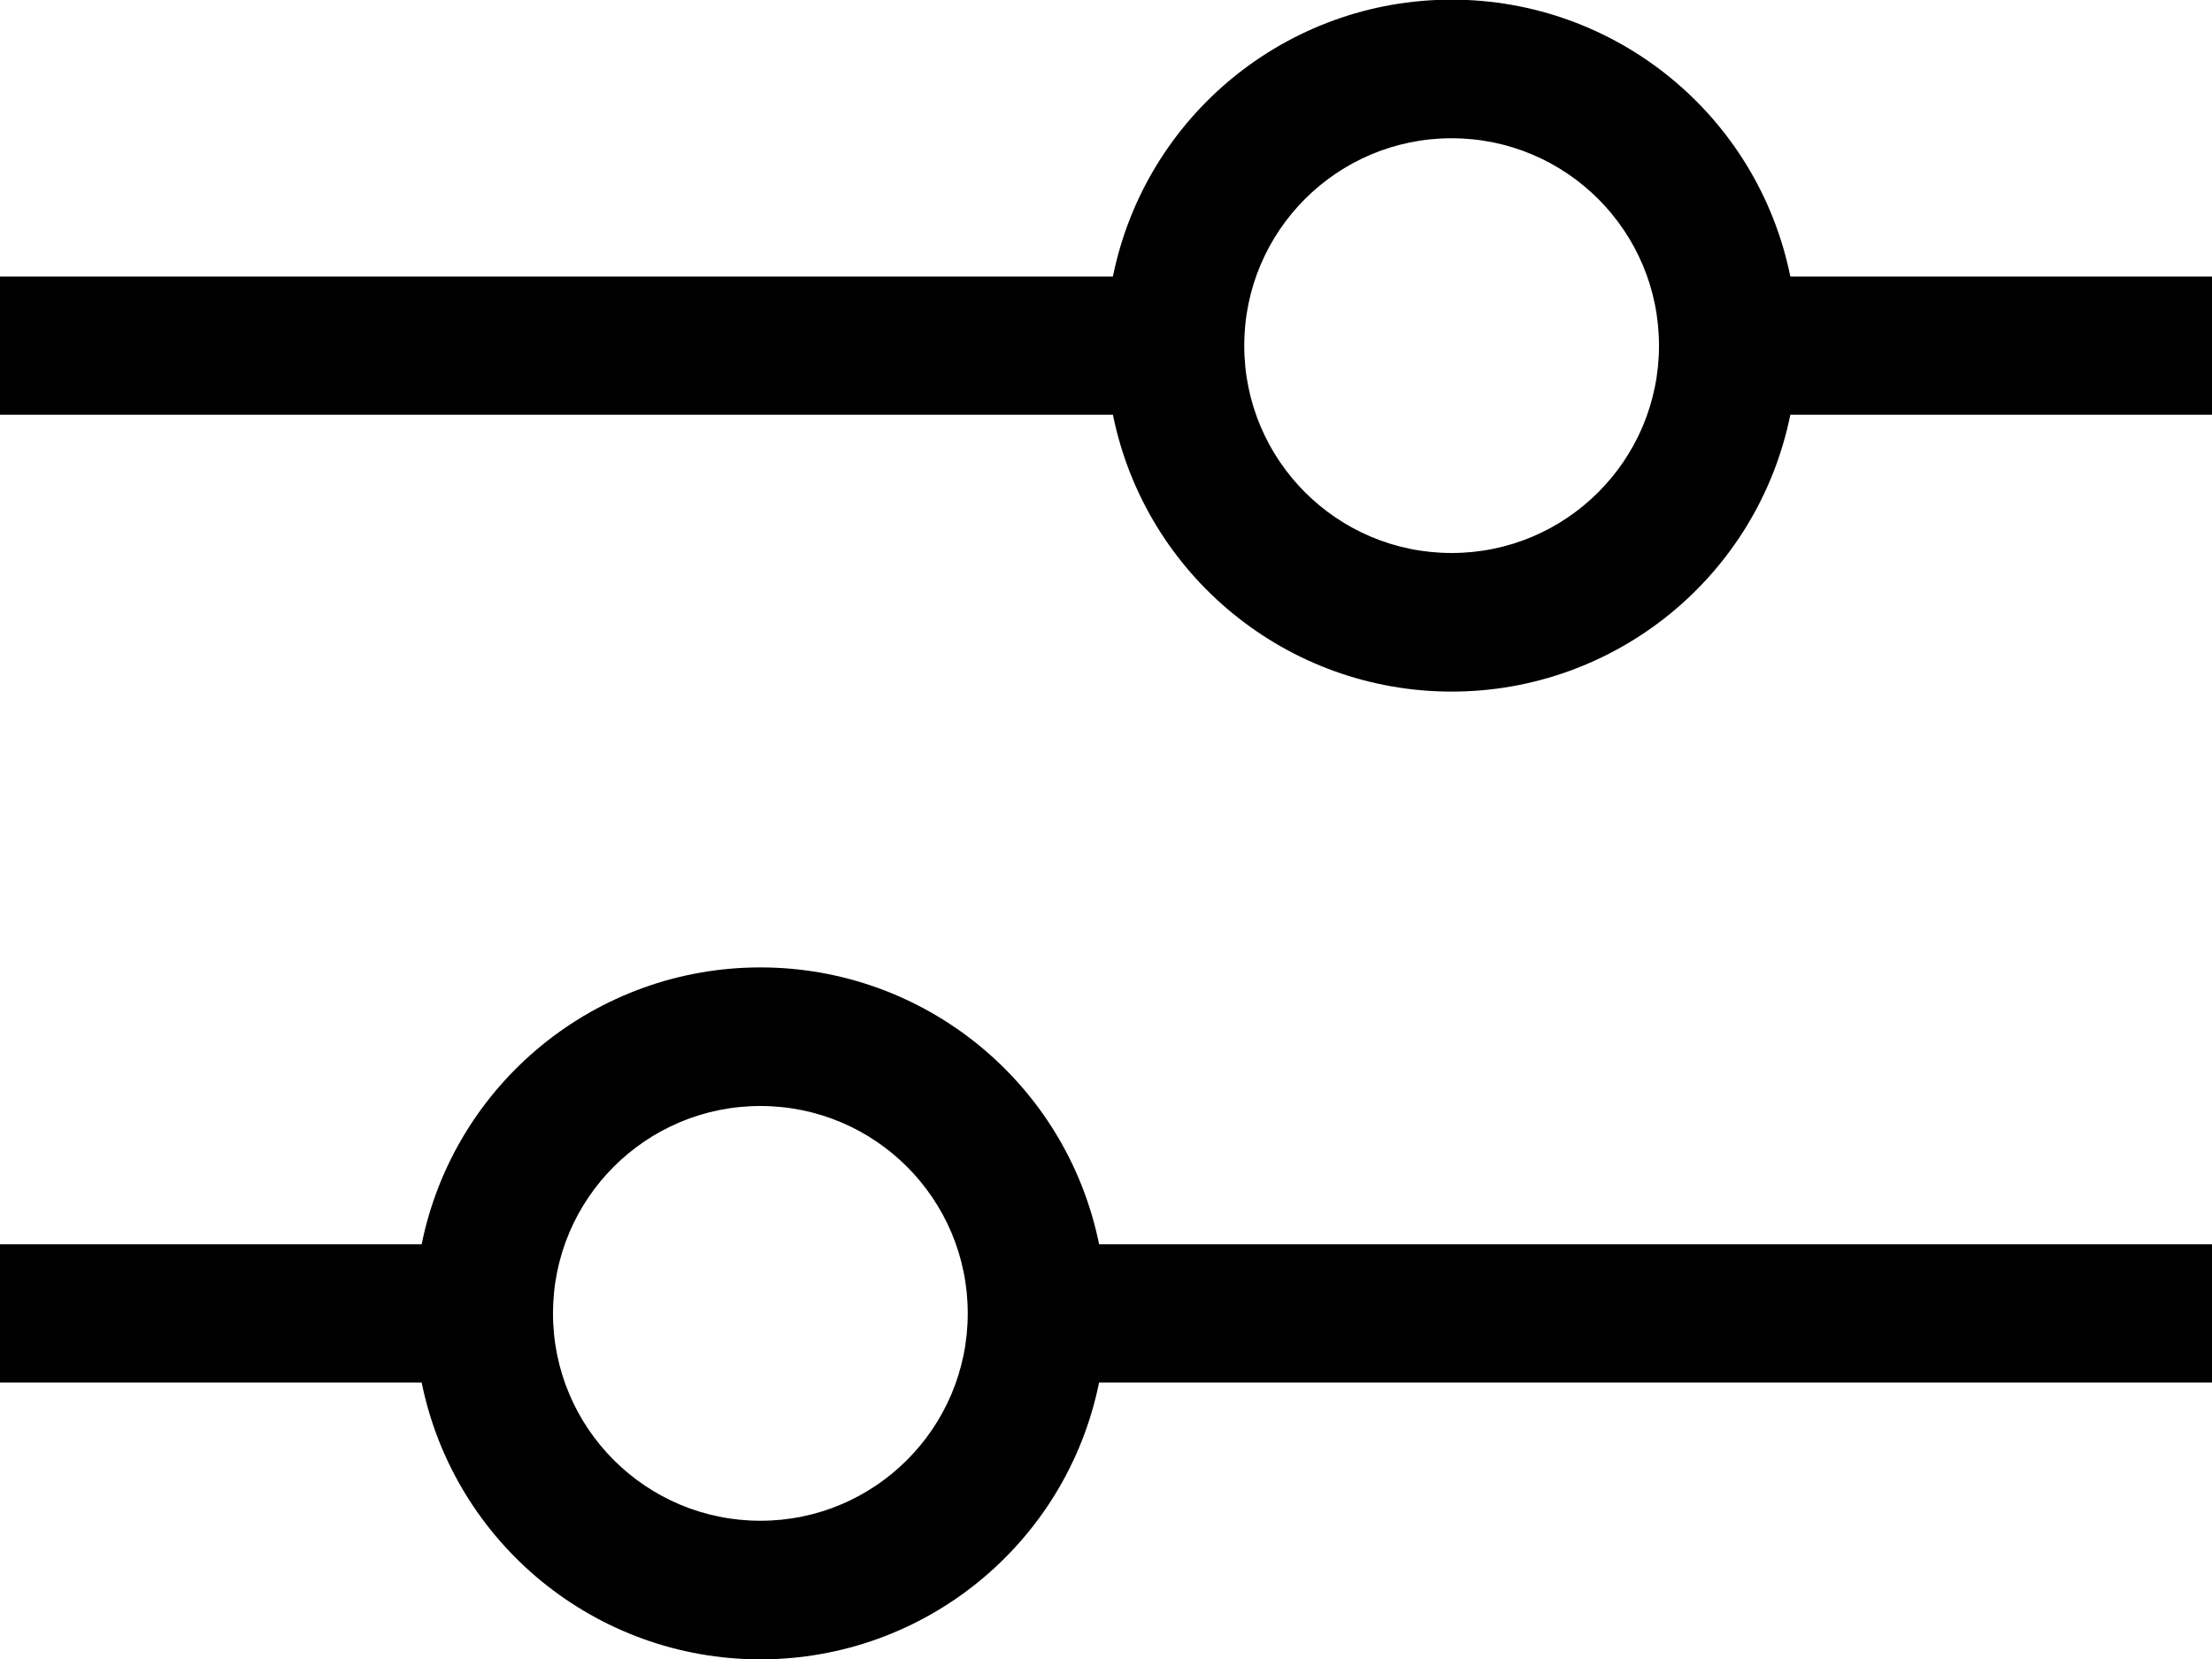
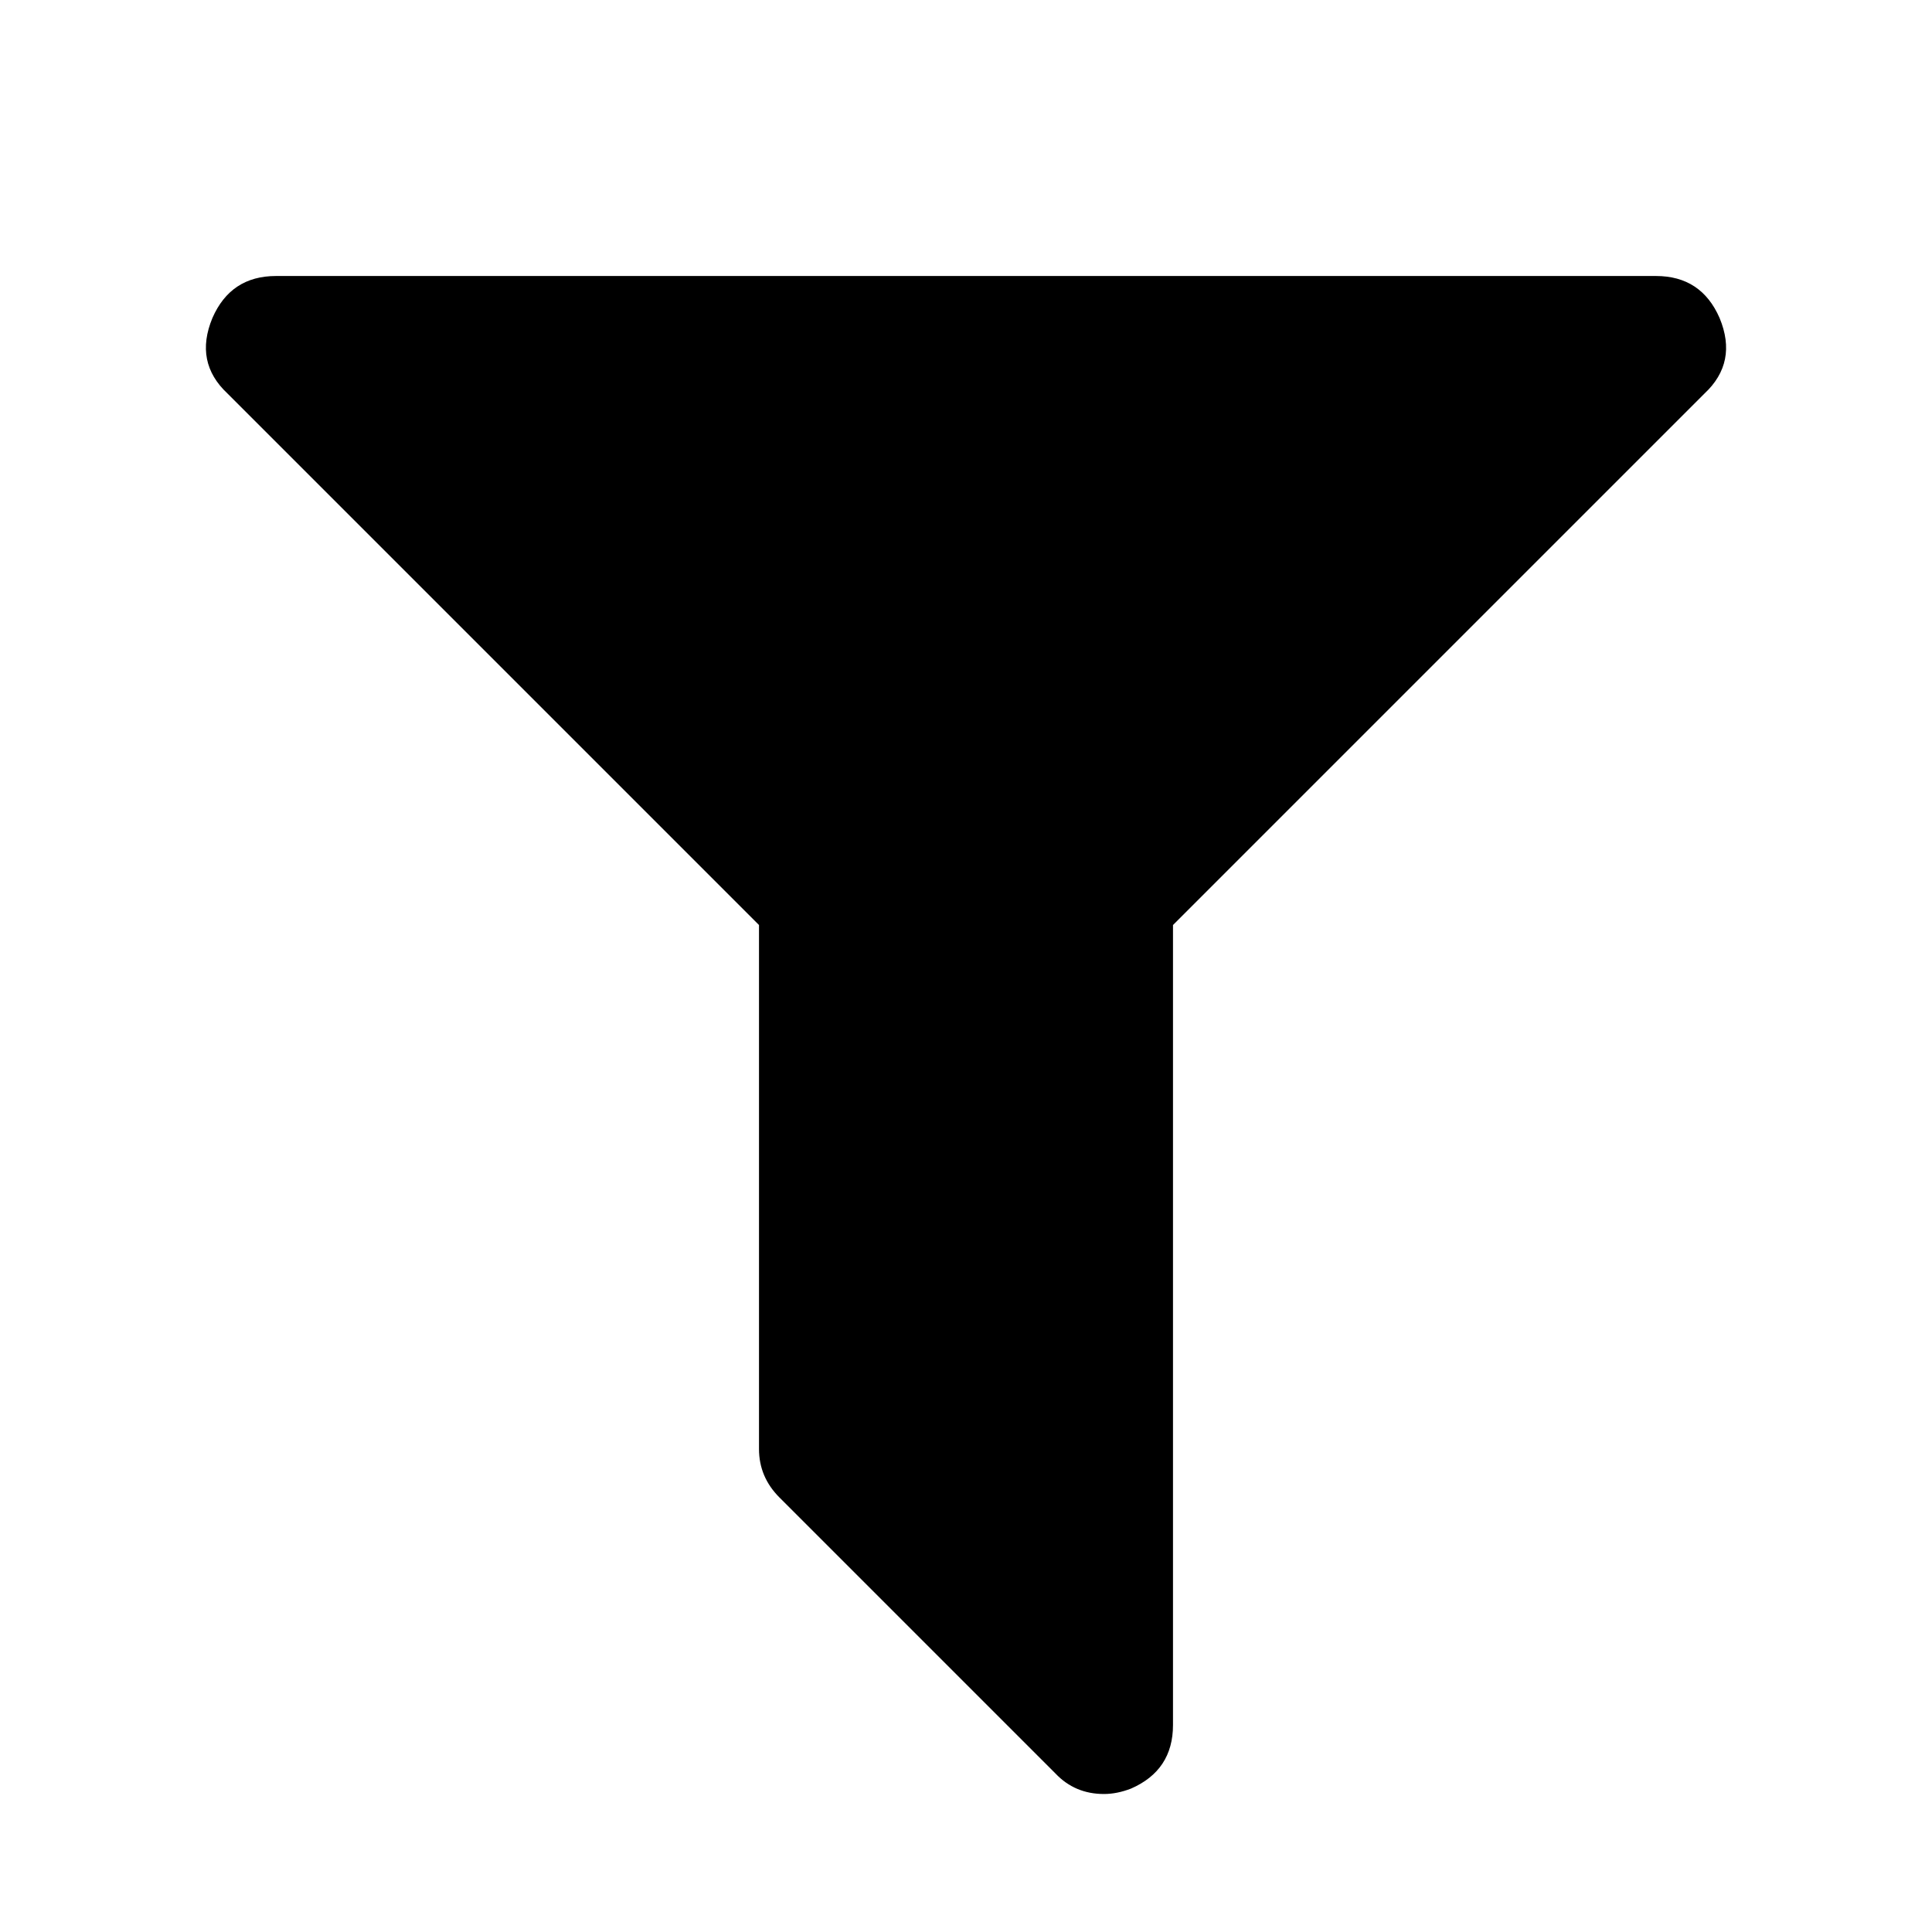
- <svg width="16" height="12" fill-rule="evenodd">
-   <g fill-rule="nonzero">
-     <path d="M8.05 2a2.5 2.5 0 0 1 4.9 0H16v1h-3.05a2.5 2.5 0 0 1-4.9 0H0V2h8.05zm2.45 2a1.5 1.5 0 1 0 0-3 1.5 1.5 0 0 0 0 3zM3.05 9a2.5 2.5 0 0 1 4.9 0H16v1H7.95a2.5 2.5 0 0 1-4.9 0H0V9h3.05zm2.45 2a1.5 1.5 0 1 0 0-3 1.5 1.5 0 0 0 0 3z" />
-   </g>
+ <svg xmlns="http://www.w3.org/2000/svg" width="1792" height="1792" viewBox="0 0 1792 1792">
+   <path d="M1595 295q17 41-14 70l-493 493v742q0 42-39 59-13 5-25 5-27 0-45-19l-256-256q-19-19-19-45v-486l-493-493q-31-29-14-70 17-39 59-39h1280q42 0 59 39z" />
</svg>
